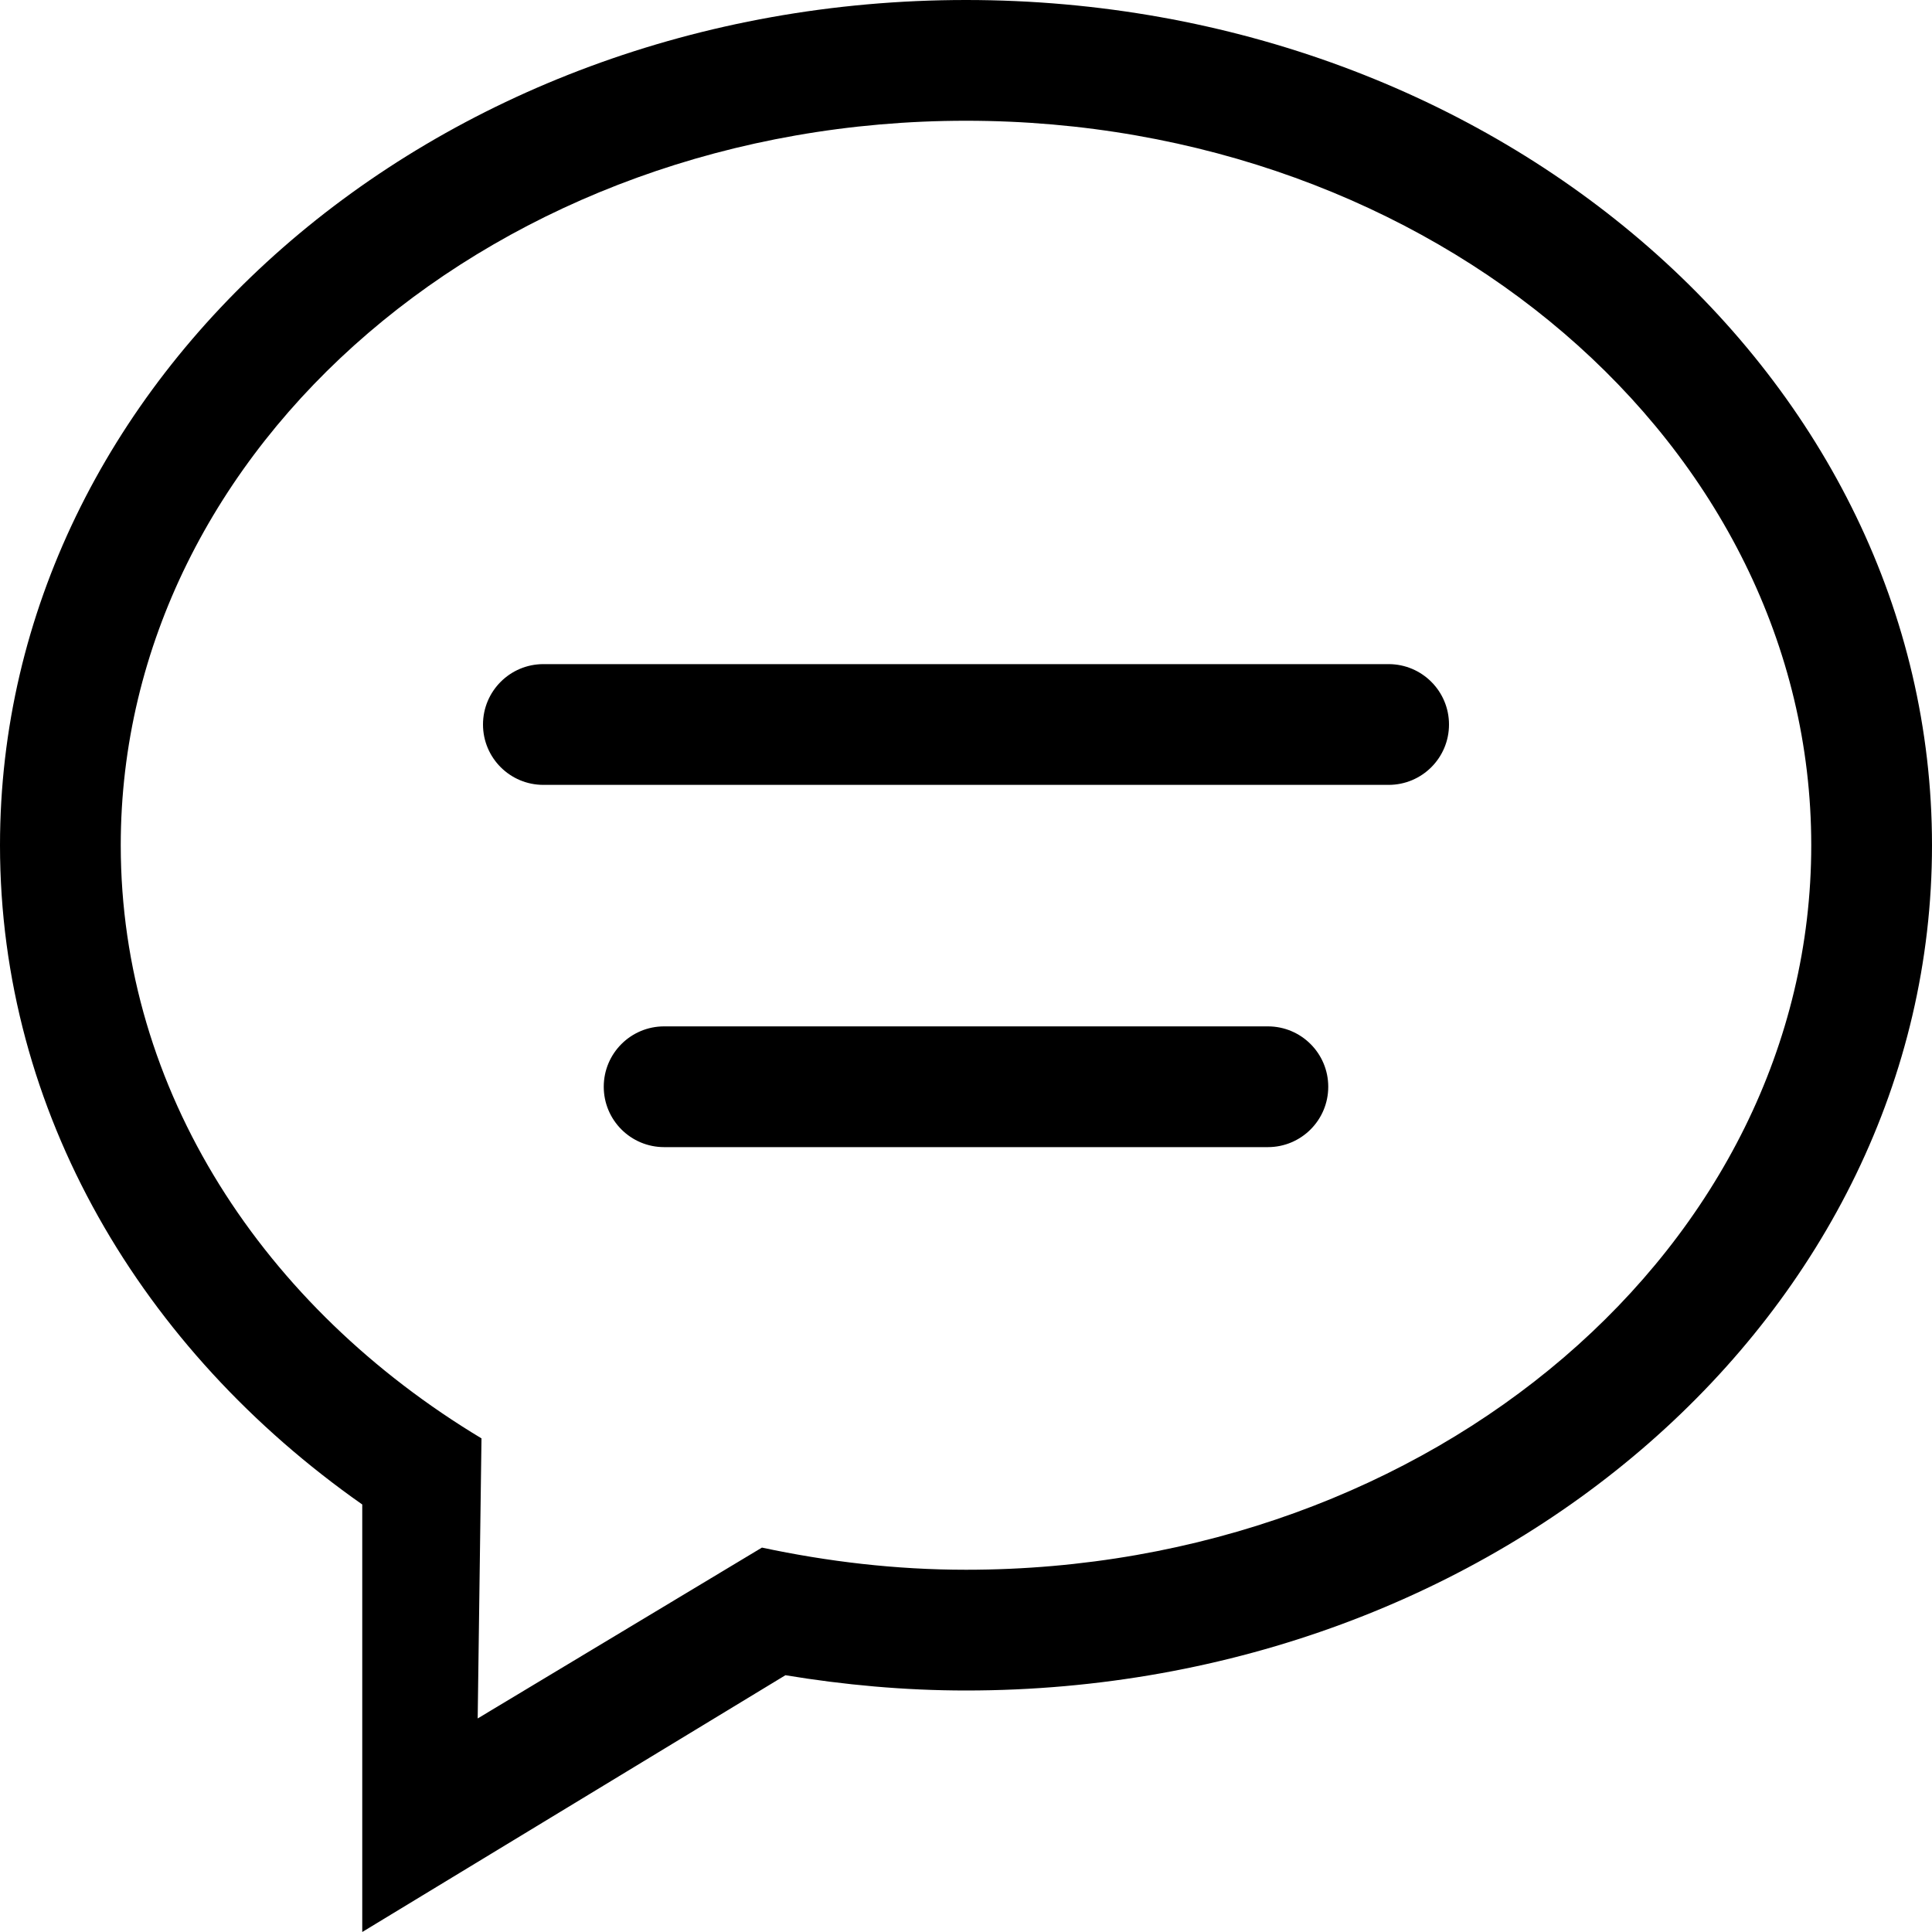
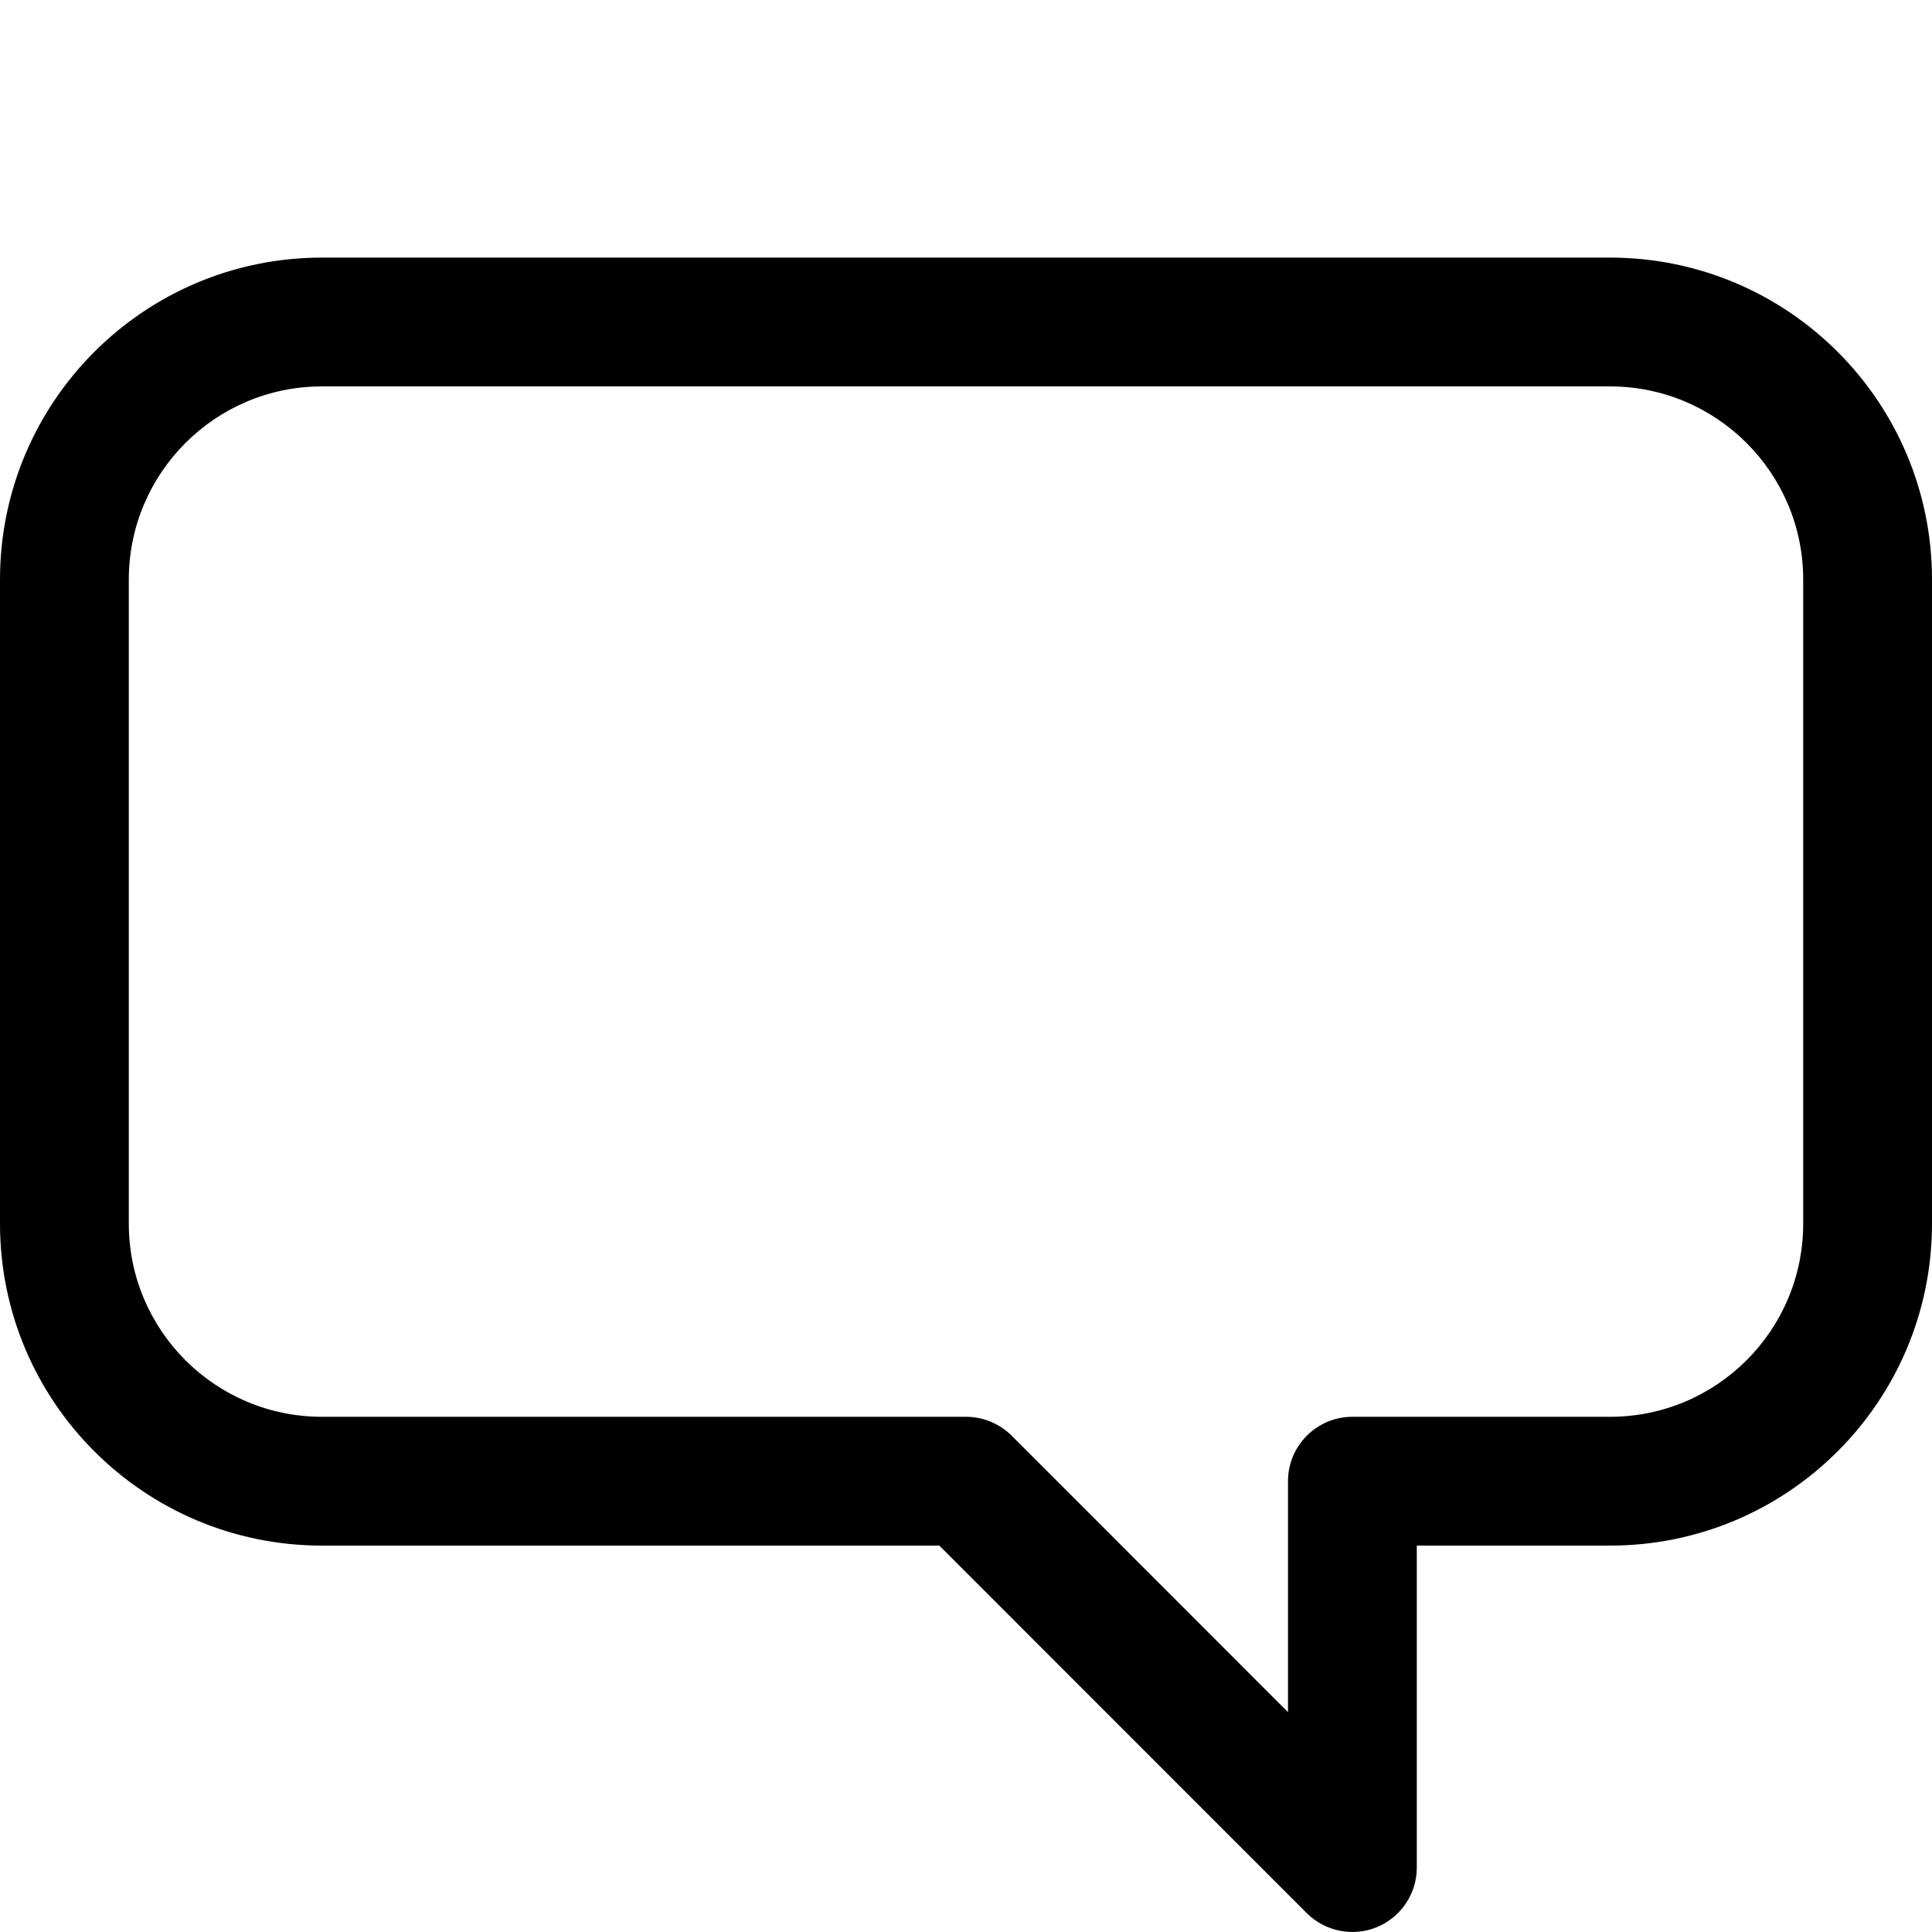
- <svg xmlns="http://www.w3.org/2000/svg" viewBox="0 0 32 32" version="1.1" fill="#000000">
-   <g id="SVGRepo_bgCarrier" stroke-width="0" />
-   <g id="SVGRepo_tracerCarrier" stroke-linecap="round" stroke-linejoin="round" />
-   <g id="SVGRepo_iconCarrier">
-     <defs> </defs>
-     <g id="Page-1" stroke="none" stroke-width="1" fill="none" fill-rule="evenodd">
-       <g id="Icon-Set" transform="translate(-152, -255)" fill="#000000">
-         <path d="M168,281 C166.832,281 165.704,280.864 164.62,280.633 L159.912,283.463 L159.975,278.824 C156.366,276.654 154,273.066 154,269 C154,262.373 160.268,257 168,257 C175.732,257 182,262.373 182,269 C182,275.628 175.732,281 168,281 L168,281 Z M168,255 C159.164,255 152,261.269 152,269 C152,273.419 154.345,277.354 158,279.919 L158,287 L165.009,282.747 C165.979,282.907 166.977,283 168,283 C176.836,283 184,276.732 184,269 C184,261.269 176.836,255 168,255 L168,255 Z M175,266 L161,266 C160.448,266 160,266.448 160,267 C160,267.553 160.448,268 161,268 L175,268 C175.552,268 176,267.553 176,267 C176,266.448 175.552,266 175,266 L175,266 Z M173,272 L163,272 C162.448,272 162,272.447 162,273 C162,273.553 162.448,274 163,274 L173,274 C173.552,274 174,273.553 174,273 C174,272.447 173.552,272 173,272 L173,272 Z" id="comment-2"> </path>
-       </g>
-     </g>
-   </g>
+ <svg xmlns="http://www.w3.org/2000/svg" width="15" height="15" viewBox="0 0 15 15" fill="none">
+   <path d="M12.5 3L2.5 3C1.672 3 1 3.672 1 4.5V9.5C1 10.329 1.672 11 2.5 11H7.5C7.633 11 7.76 11.053 7.854 11.146L10 13.293V11.5C10 11.224 10.224 11 10.5 11H12.5C13.328 11 14 10.329 14 9.5V4.5C14 3.672 13.328 3 12.5 3ZM2.5 2L12.5 2C13.881 2 15 3.119 15 4.5V9.5C15 10.881 13.881 12 12.5 12H11V14.5C11 14.702 10.878 14.884 10.691 14.962C10.505 15.039 10.289 14.996 10.146 14.854L7.293 12H2.5C1.119 12 0 10.881 0 9.5V4.5C0 3.119 1.119 2 2.5 2Z" fill="currentColor" fill-rule="evenodd" clip-rule="evenodd" />
</svg>
